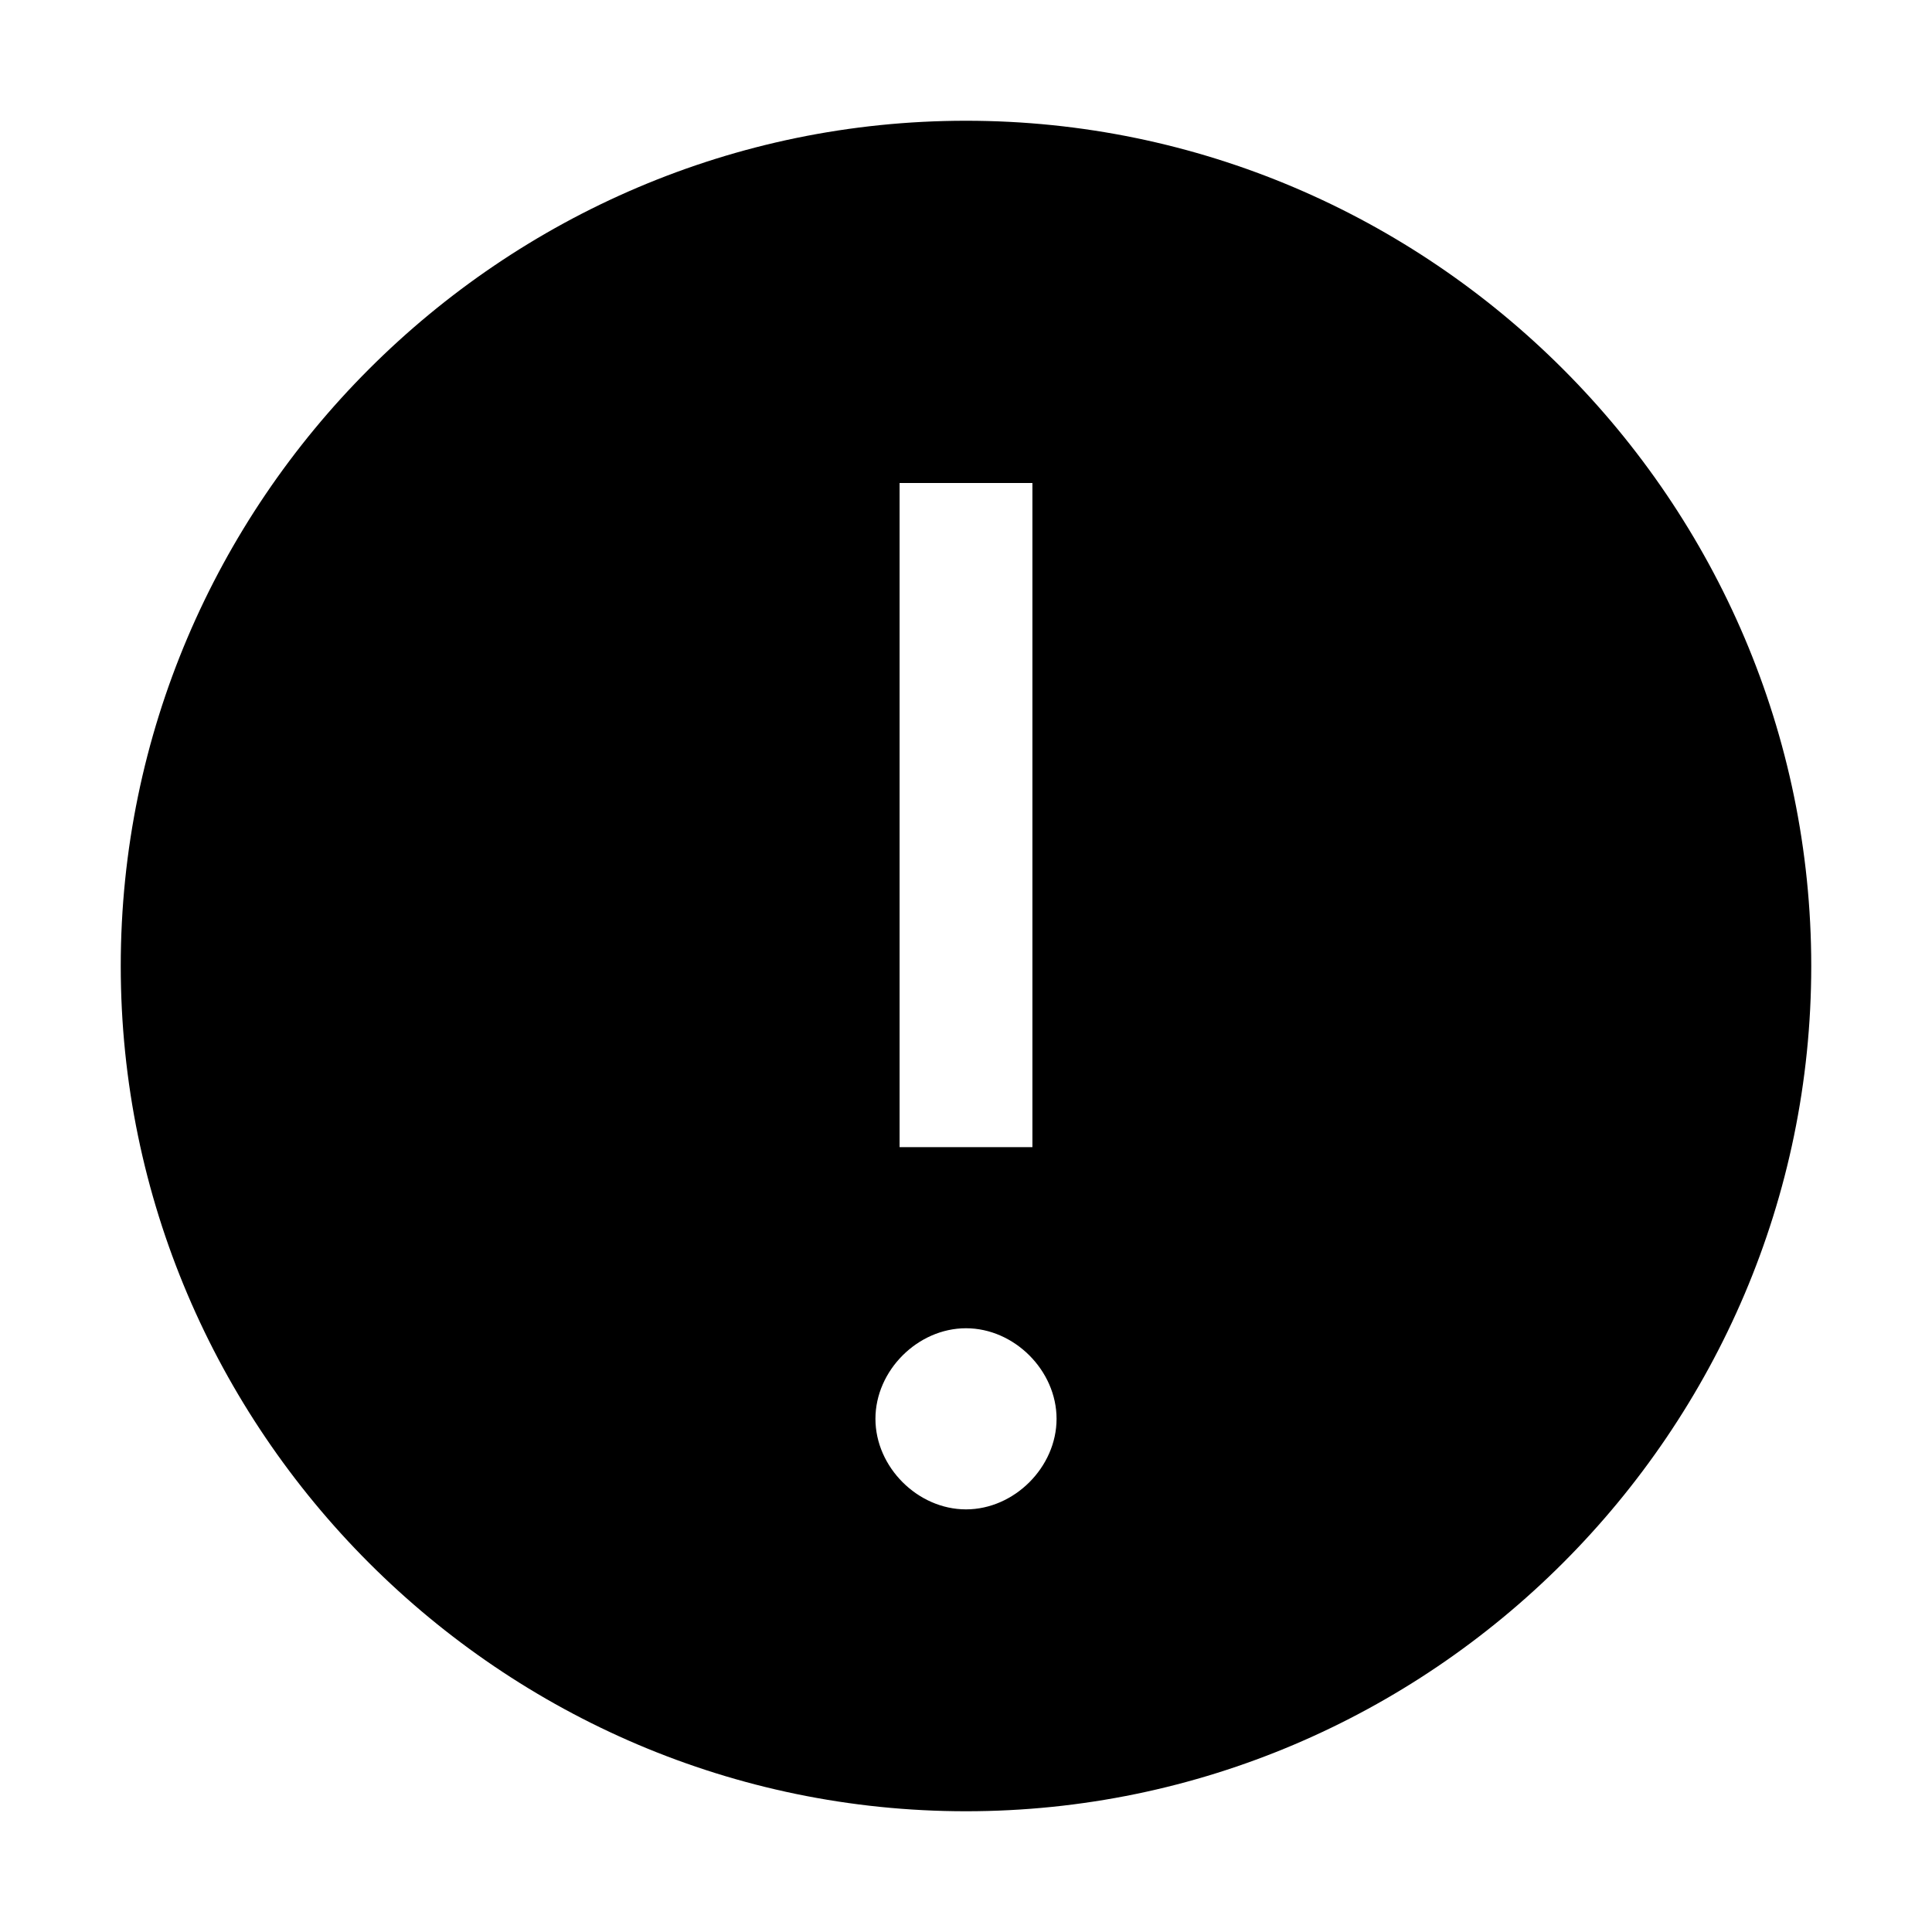
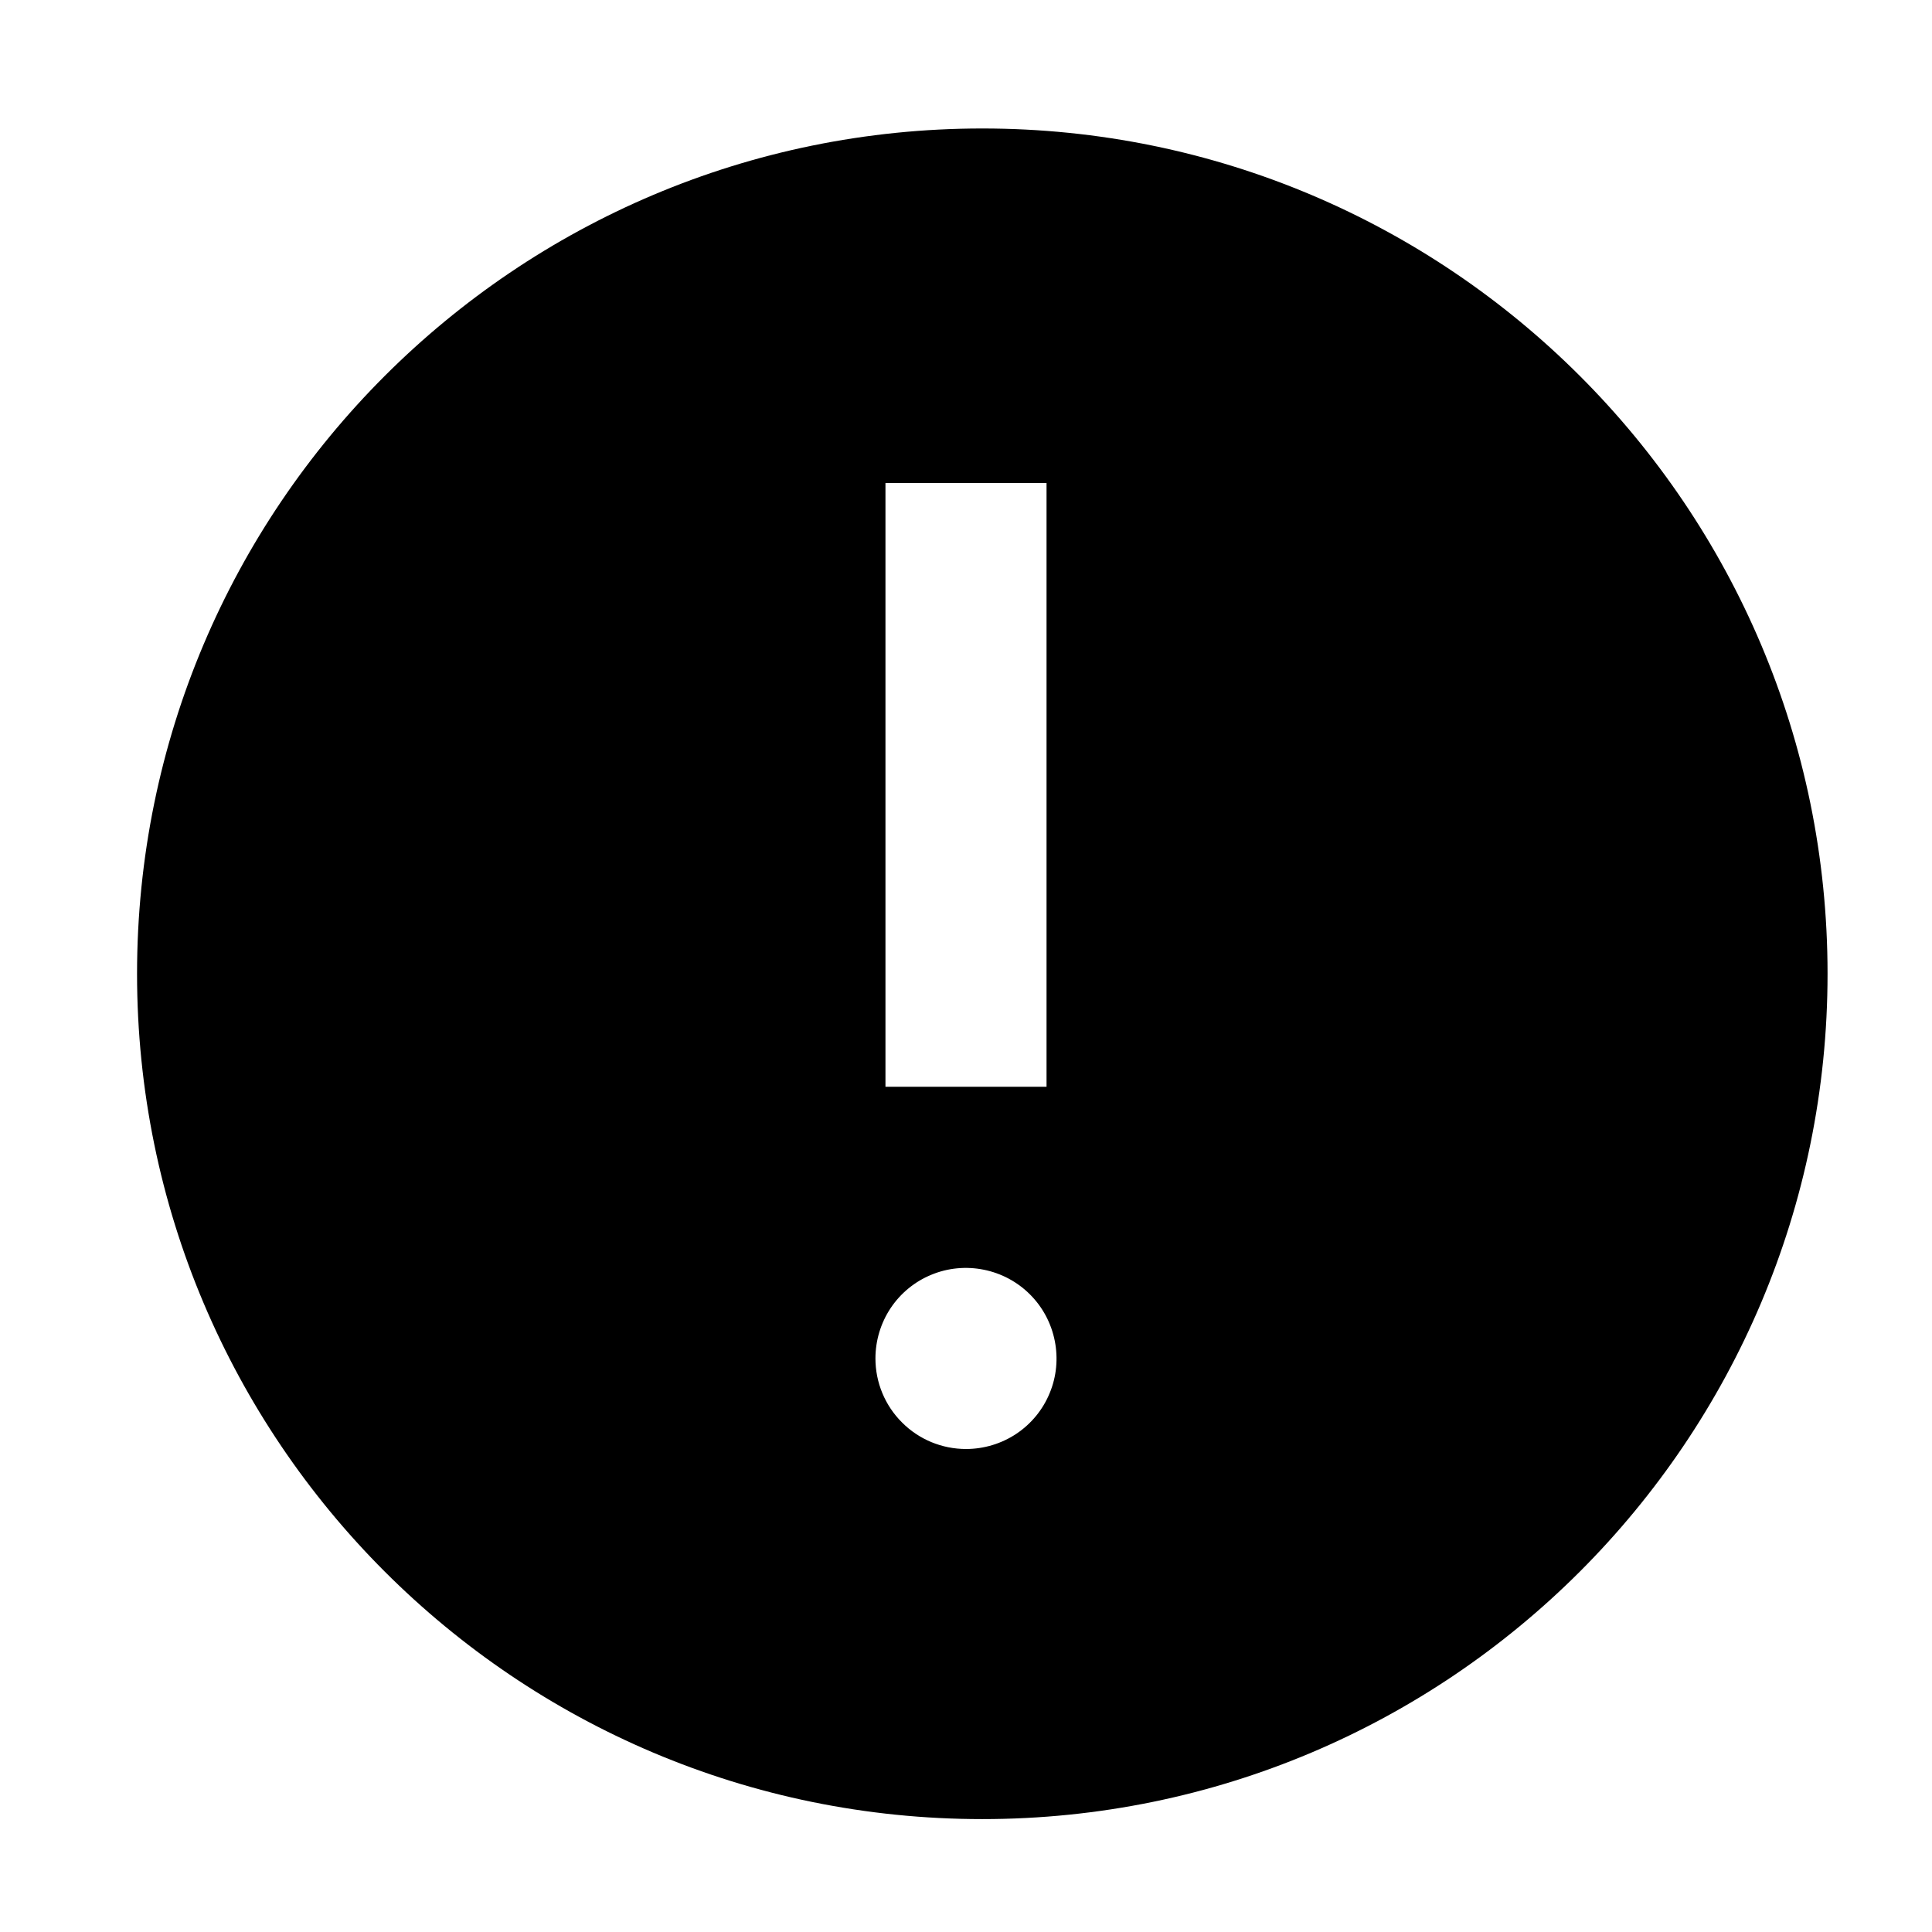
- <svg xmlns="http://www.w3.org/2000/svg" id="strib-error-filled" viewBox="0 0 16 16" fill="currentcolor" class="strib-icon strib-error-filled" width="16" height="16">
-   <path d="M8 1C4.15 1 1 4.15 1 8s3.15 7 7 7 7-3.15 7-7-3.15-7-7-7m-.55 3h1.1v5.5h-1.1zM8 12.5c-.4 0-.75-.35-.75-.75S7.6 11 8 11s.75.35.75.75-.35.75-.75.75" />
+ <svg xmlns="http://www.w3.org/2000/svg" width="16" height="16" viewBox="0 0 16 16" fill="none">
+   <path d="M8.135 1.064C12.001 1.064 15.135 4.198 15.135 8.064C15.135 11.93 12.001 15.065 8.135 15.065C4.269 15.065 1.135 11.93 1.135 8.064C1.135 4.198 4.269 1.064 8.135 1.064ZM8.146 10.515C8.001 10.486 7.85 10.5 7.713 10.557C7.576 10.613 7.458 10.71 7.376 10.833C7.294 10.956 7.25 11.102 7.25 11.25C7.25 11.449 7.329 11.64 7.47 11.78C7.61 11.921 7.801 12 8 12C8.148 12 8.294 11.956 8.417 11.874C8.54 11.792 8.637 11.674 8.693 11.537C8.75 11.4 8.764 11.249 8.735 11.104C8.706 10.958 8.635 10.825 8.53 10.72C8.425 10.615 8.292 10.544 8.146 10.515ZM7.333 4V9H8.667V4H7.333Z" fill="currentcolor" />
</svg>
